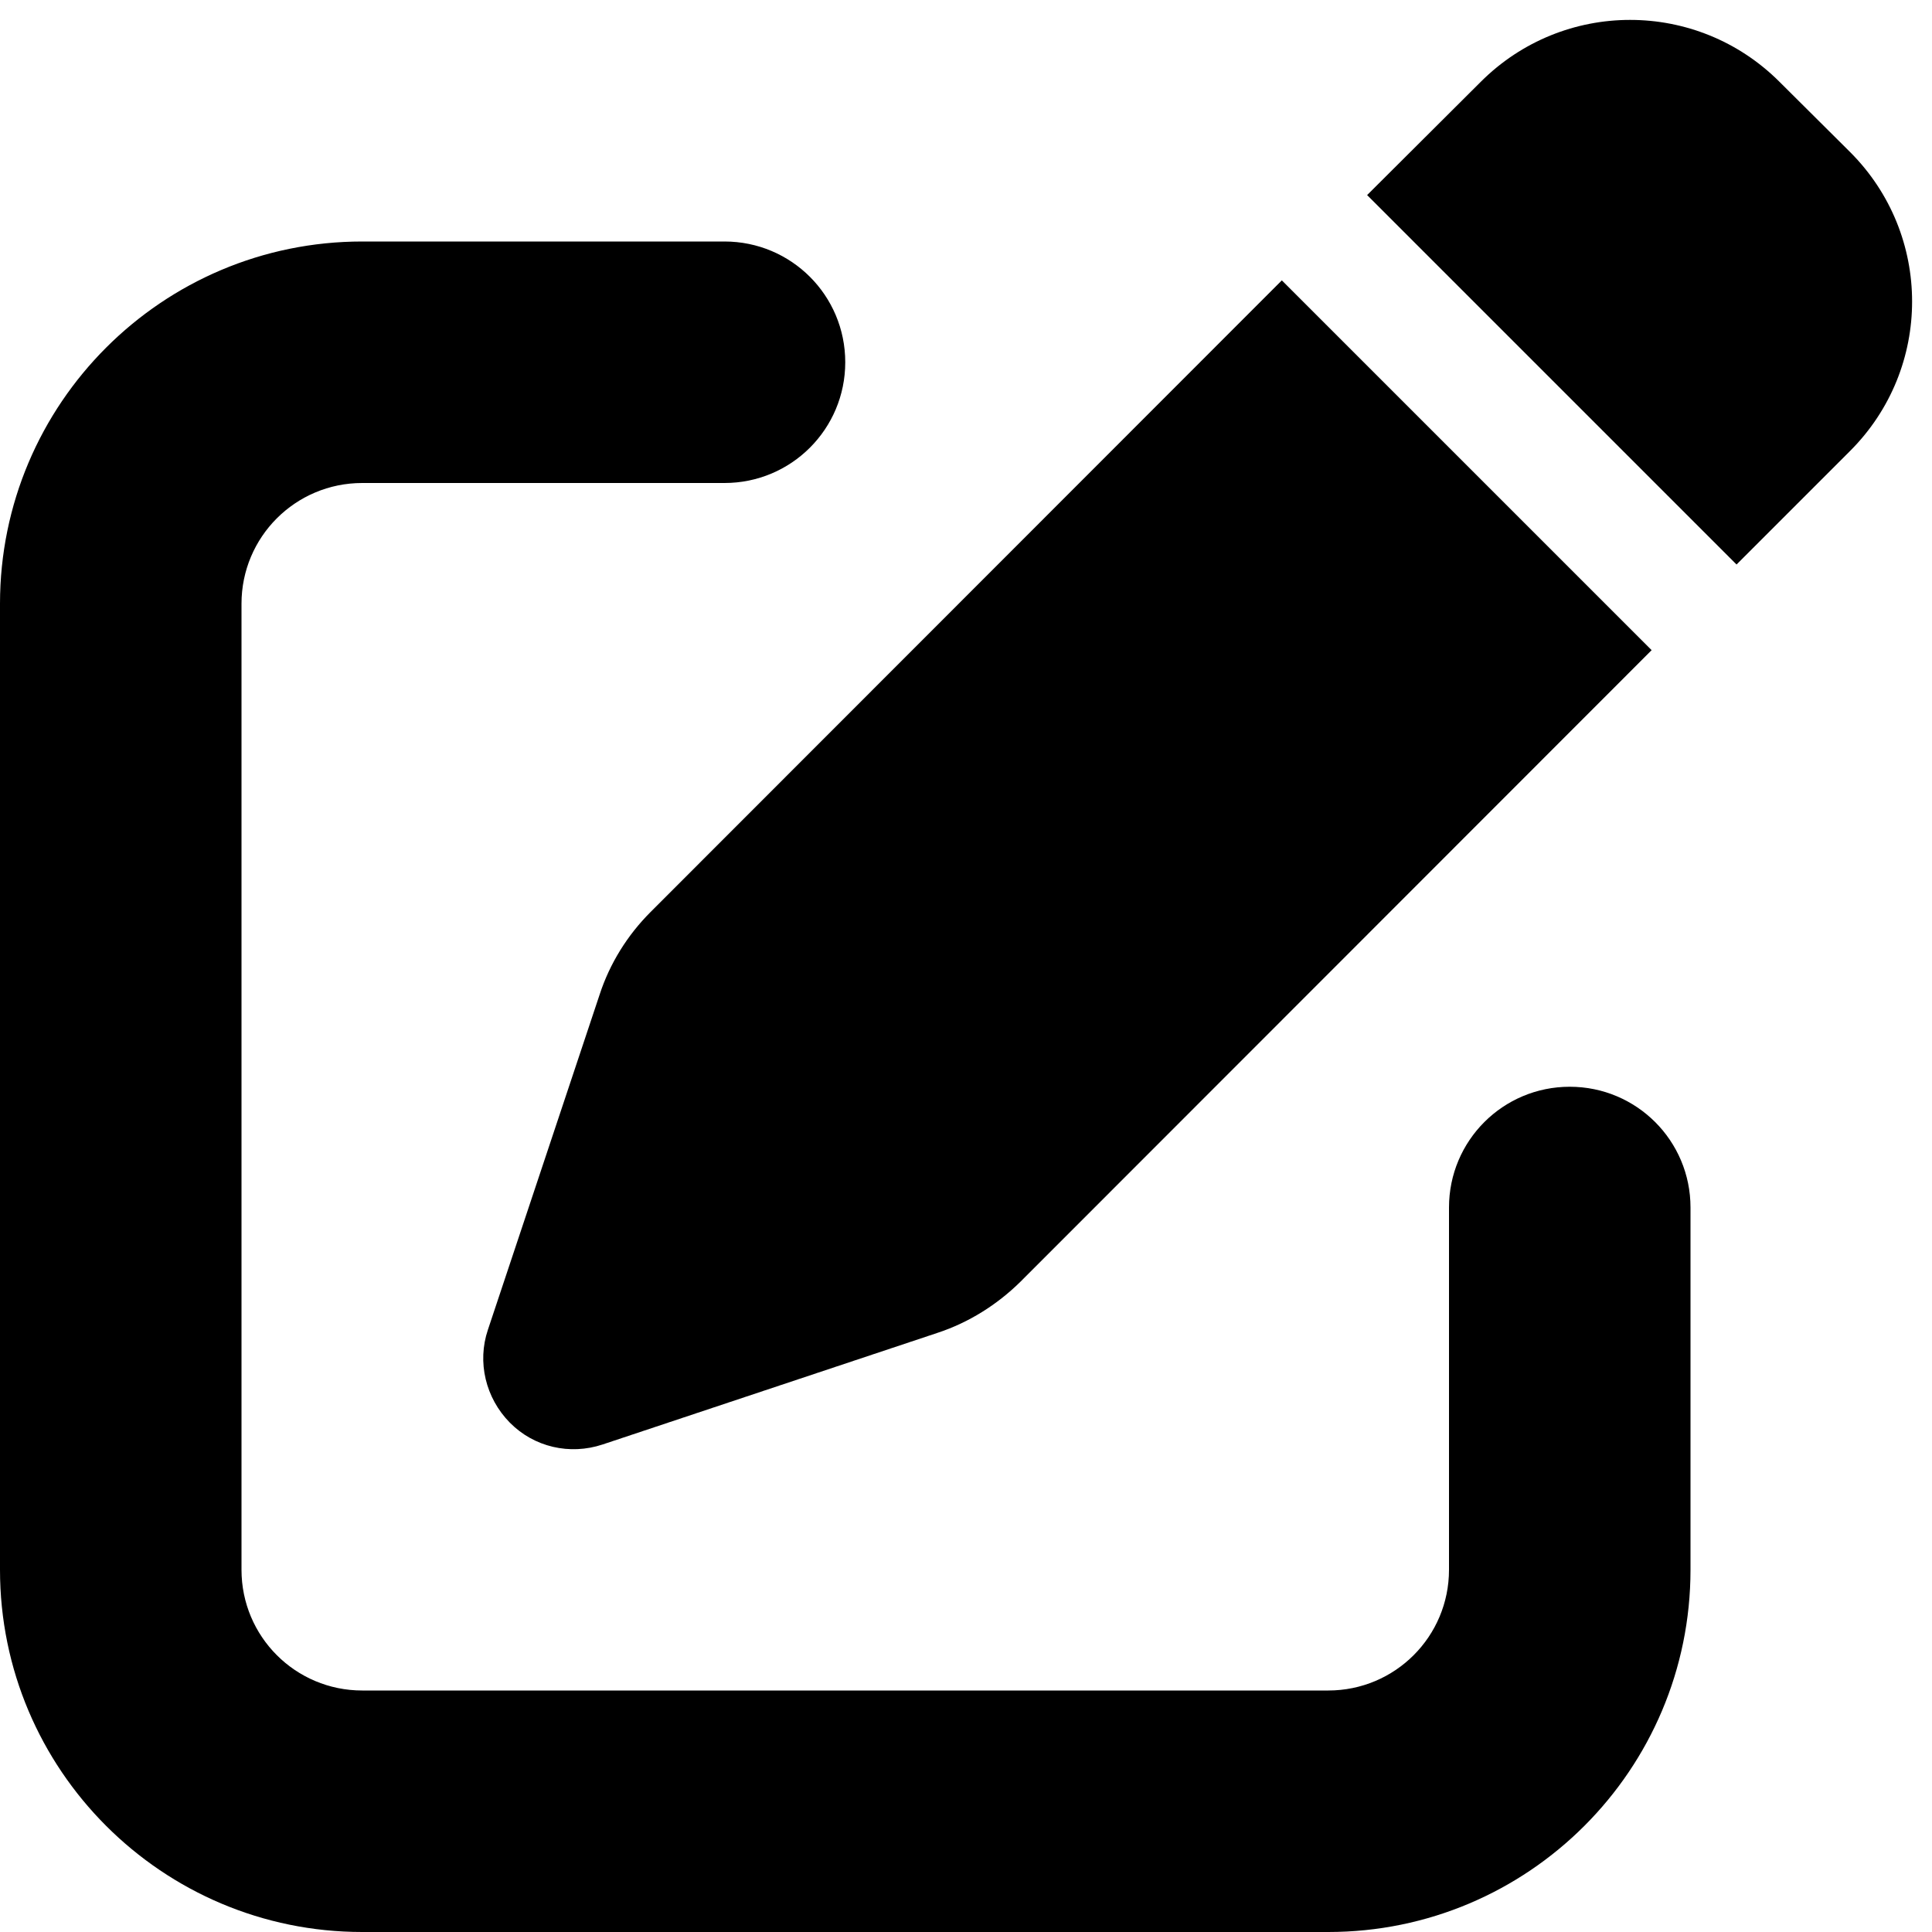
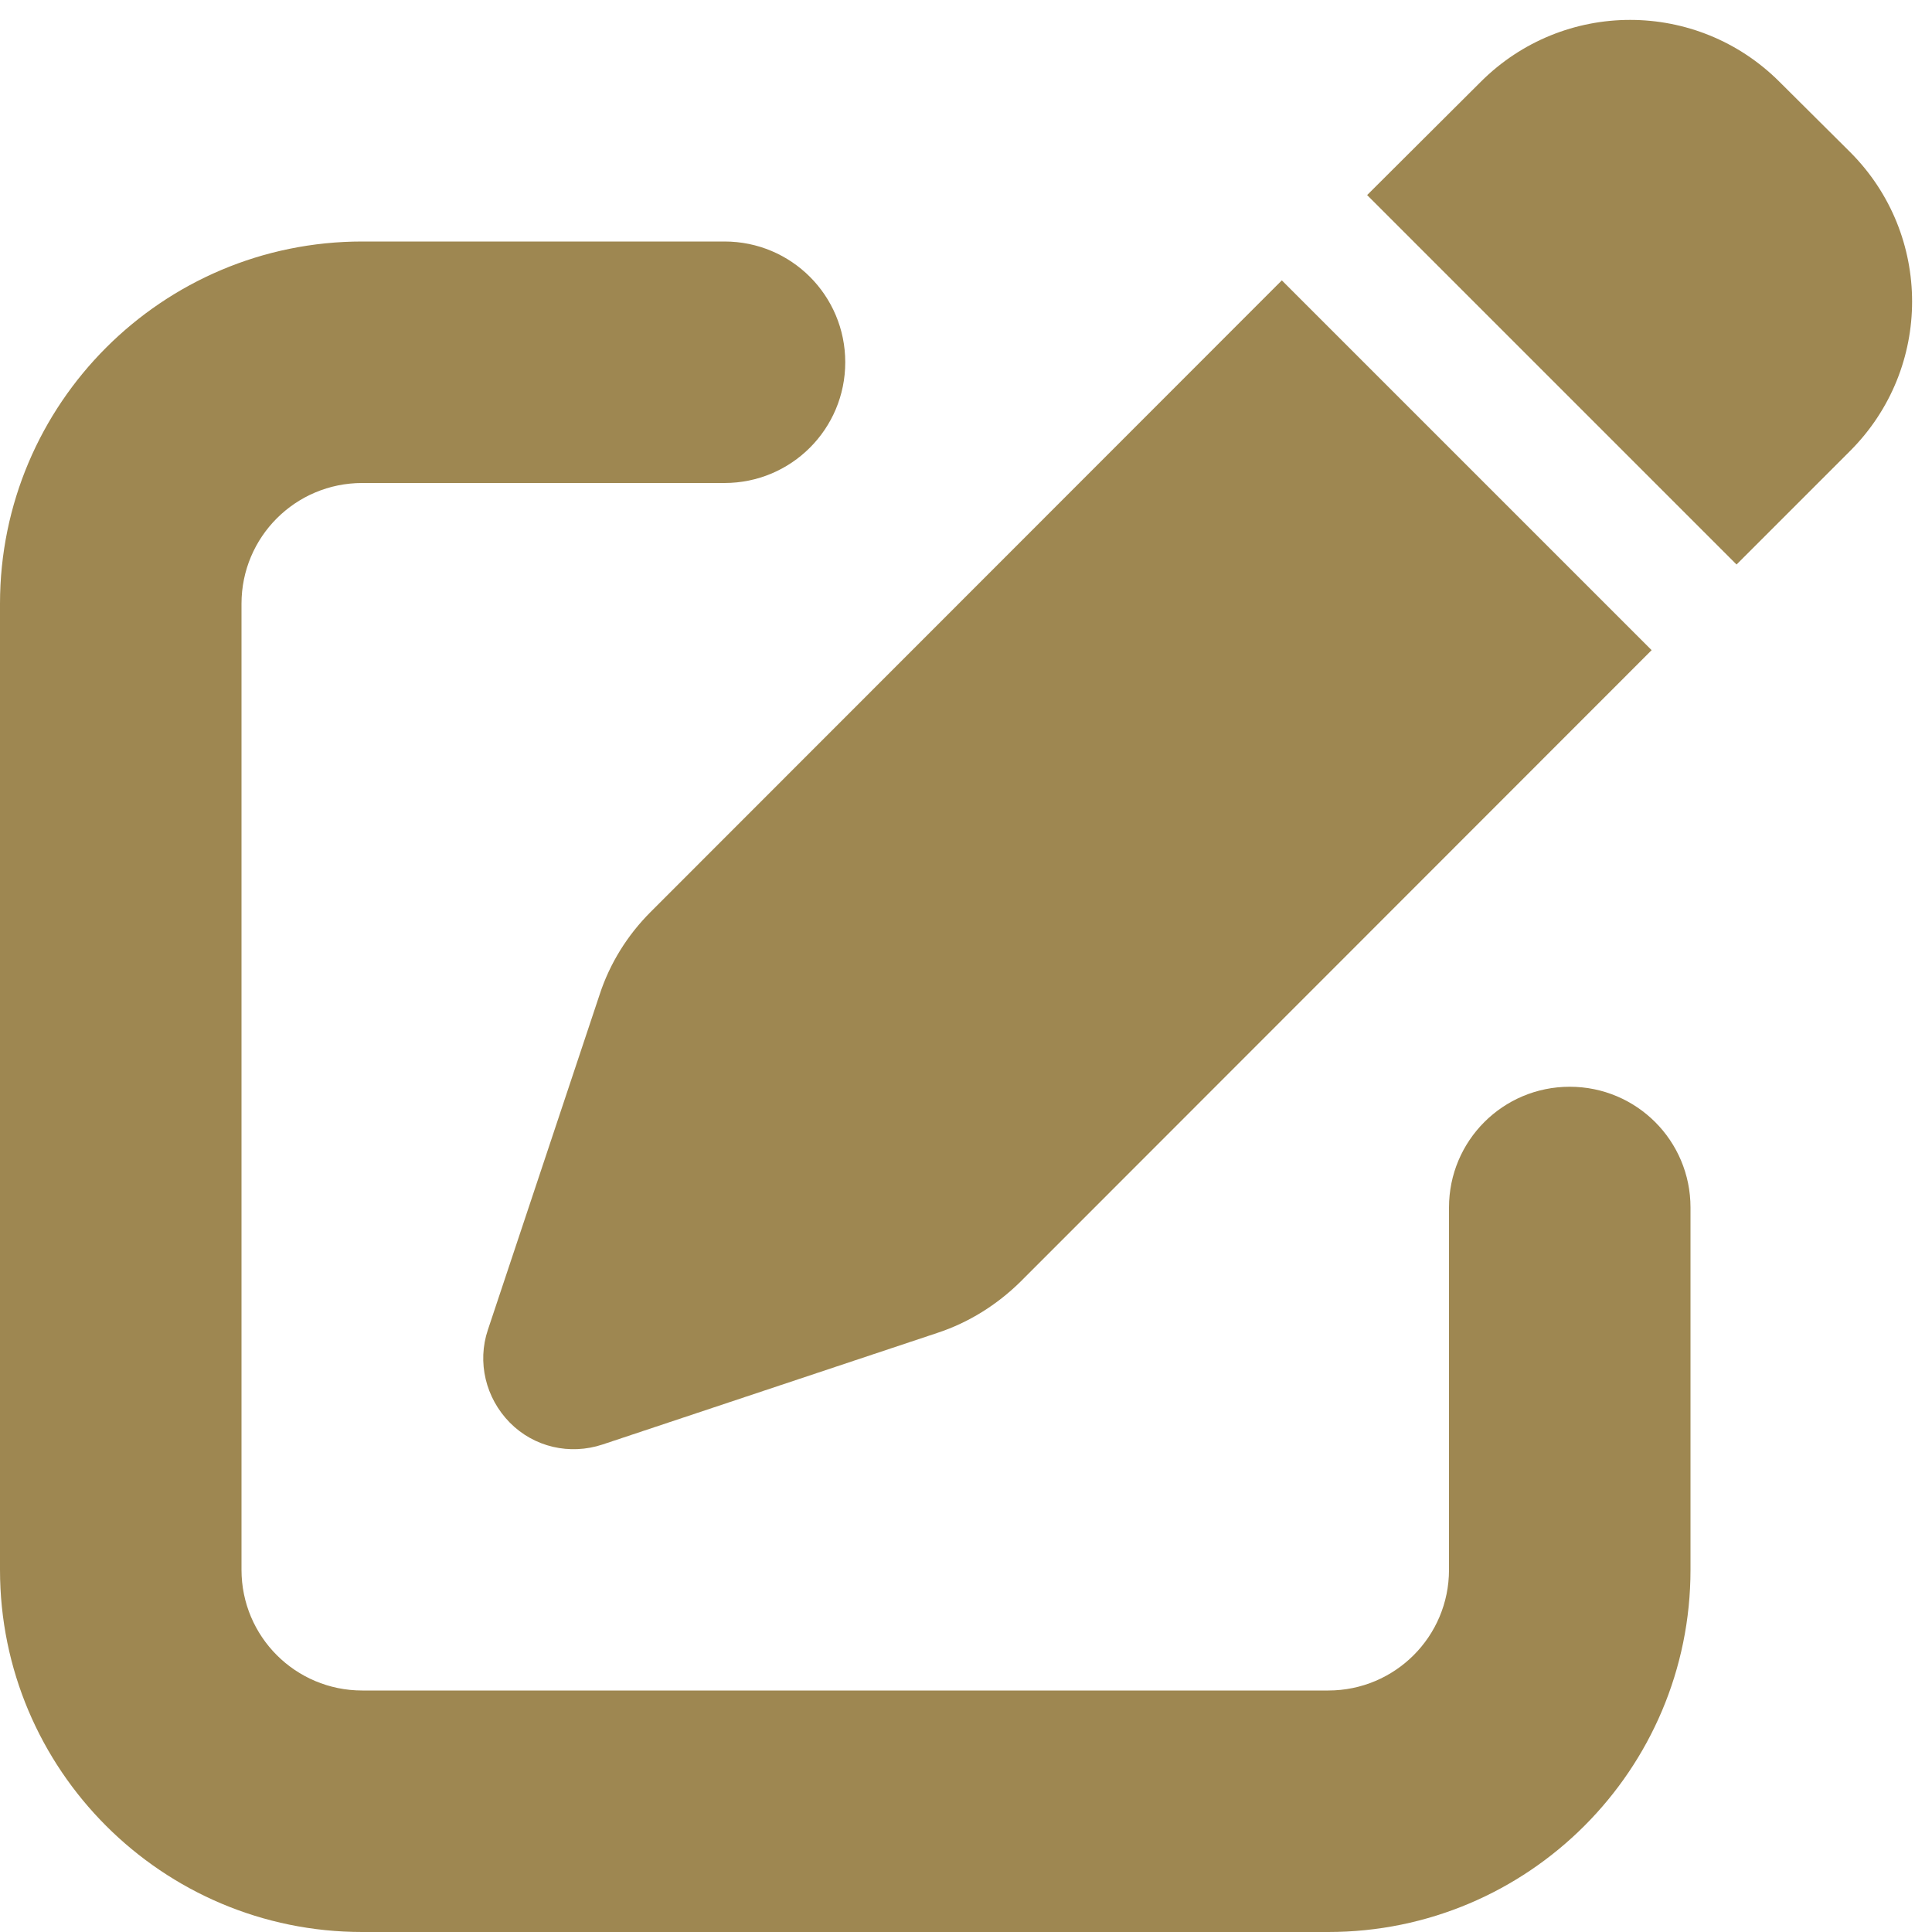
- <svg xmlns="http://www.w3.org/2000/svg" viewBox="0 0 512 512">
+ <svg xmlns="http://www.w3.org/2000/svg" fill="#9E8751" viewBox="0 0 512 512">
  <path d="M471.6 21.7c-21.9-21.9-57.3-21.9-79.2 0L362.3 51.7l97.9 97.9 30.1-30.1c21.9-21.9 21.9-57.3 0-79.2L471.6 21.7zm-299.2 220c-6.1 6.1-10.8 13.6-13.5 21.9l-29.6 88.8c-2.9 8.6-.6 18.1 5.8 24.6s15.9 8.7 24.6 5.8l88.8-29.6c8.2-2.7 15.7-7.4 21.9-13.5L437.7 172.3 339.7 74.3 172.4 241.7zM96 64C43 64 0 107 0 160V416c0 53 43 96 96 96H352c53 0 96-43 96-96V320c0-17.7-14.3-32-32-32s-32 14.3-32 32v96c0 17.7-14.3 32-32 32H96c-17.7 0-32-14.3-32-32V160c0-17.7 14.3-32 32-32h96c17.7 0 32-14.3 32-32s-14.3-32-32-32H96z" />
</svg>
